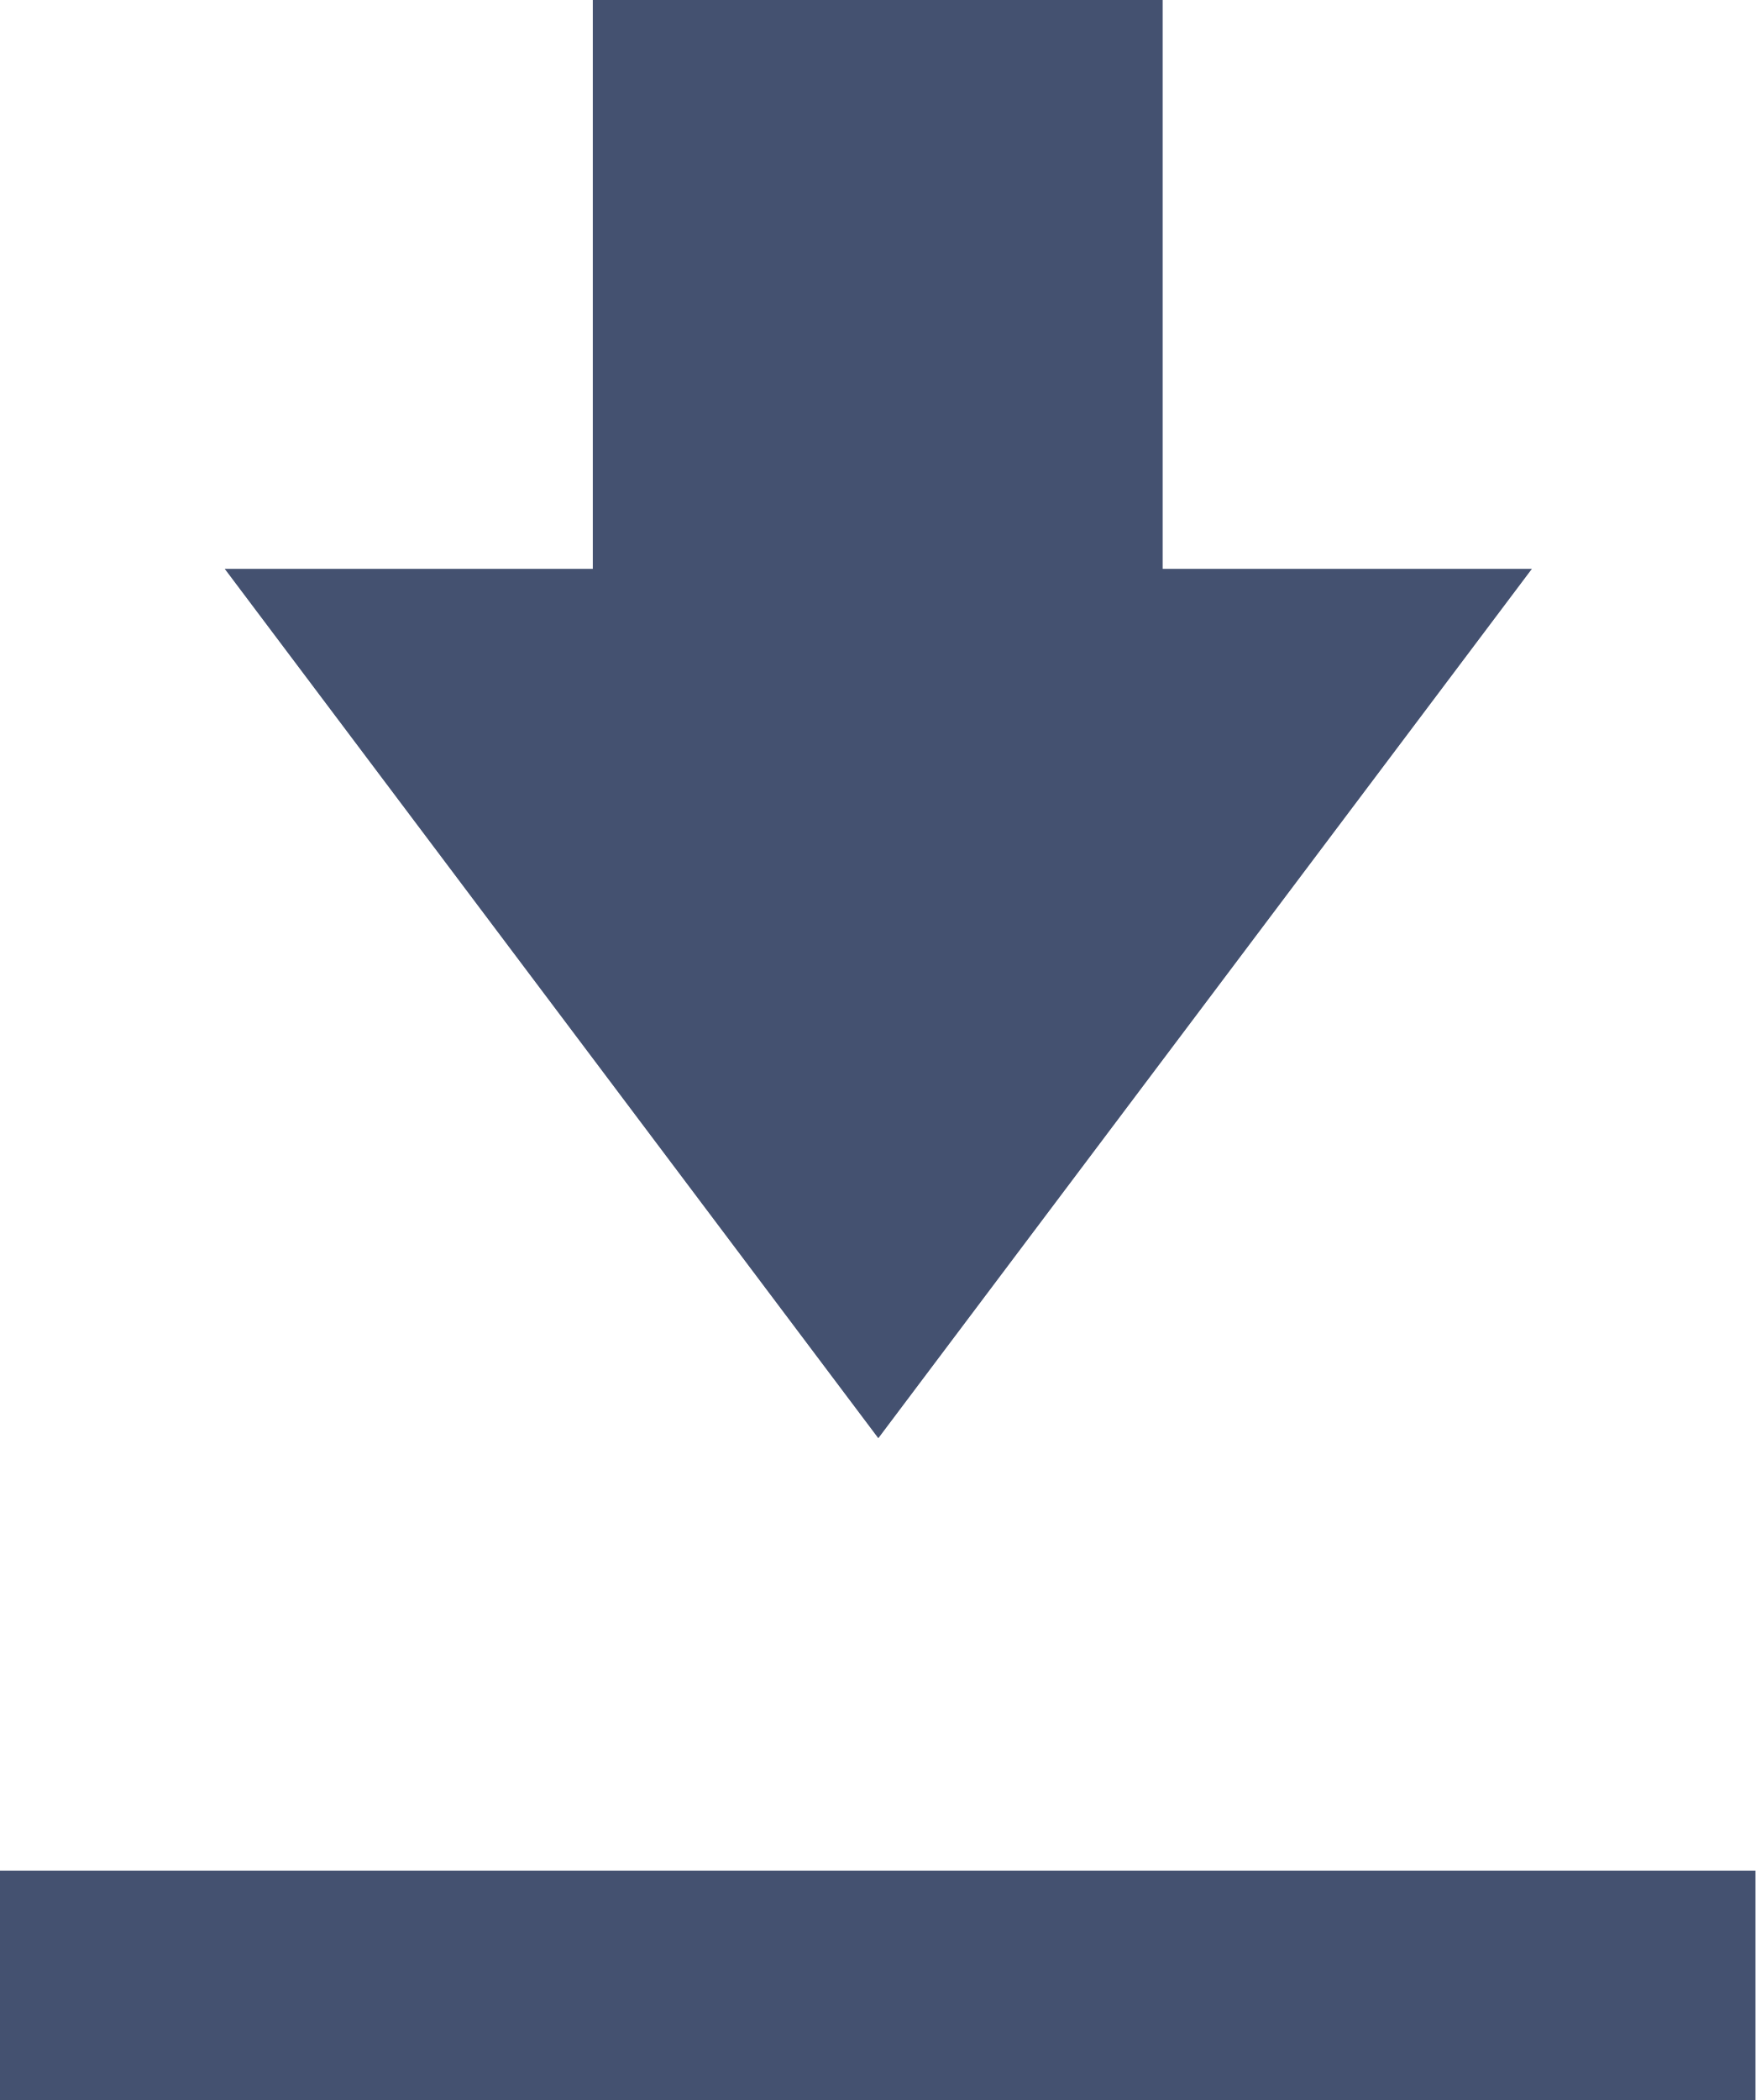
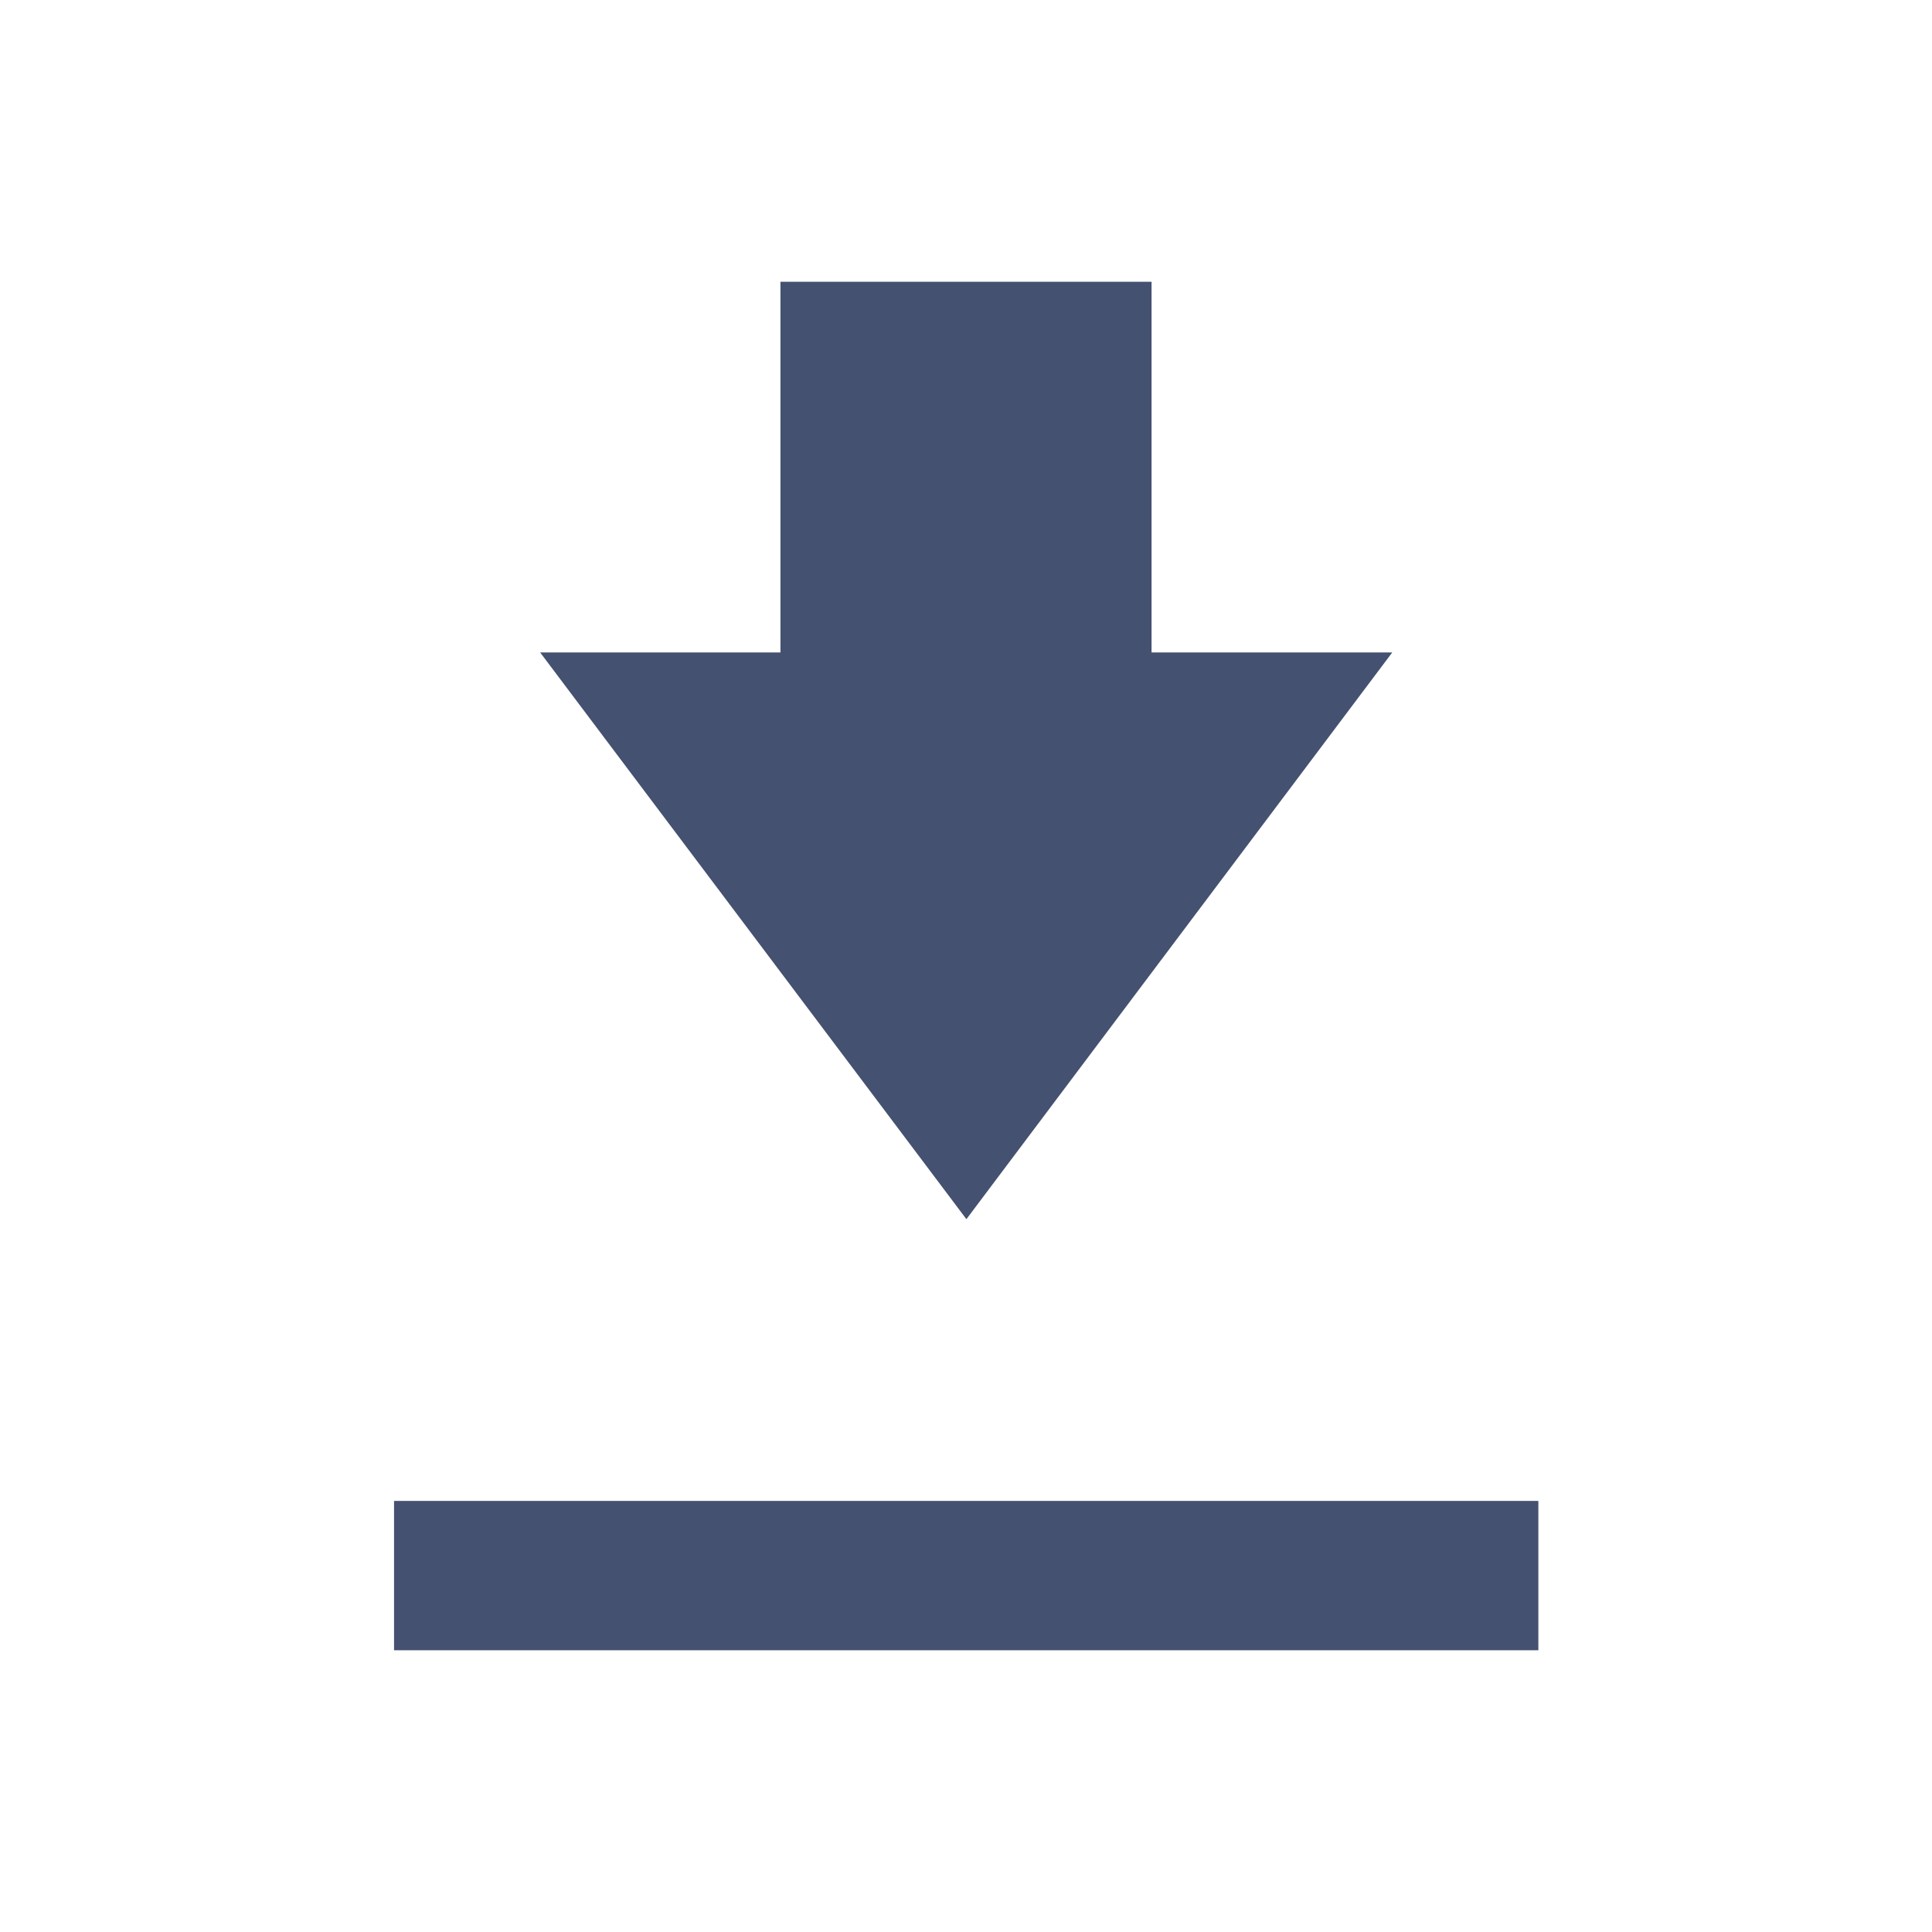
- <svg xmlns="http://www.w3.org/2000/svg" viewBox="0 0 15.31 18.31">
+ <svg xmlns="http://www.w3.org/2000/svg" id="Layer_1" data-name="Layer 1" viewBox="0 0 48 48">
  <defs>
-     <style>.cls-1{fill:#445170;}</style>
+     <style>
+       .cls-1 {
+         fill: #445170;
+       }
+     </style>
  </defs>
  <g id="Layer_2" data-name="Layer 2">
-     <g id="timeline_view">
-       <g id="timeline_view-2" data-name="timeline_view">
-         <polygon class="cls-1" points="13.36 4.96 10.14 4.96 10.14 0 5.17 0 5.17 4.96 1.96 4.96 7.66 12.54 13.36 4.96" />
-         <rect class="cls-1" y="16.31" width="15.31" height="2" />
+     <g id="timeline_view" data-name="timeline view">
+       <g id="timeline_view-2" data-name="timeline view-2">
+         <polygon class="cls-1" points="34.59 16.21 28.61 16.21 28.61 7 19.39 7 19.39 16.21 13.42 16.21 24.01 30.29 34.59 16.21" />
+         <rect class="cls-1" x="9.79" y="37.29" width="28.43" height="3.71" />
      </g>
    </g>
  </g>
</svg>
